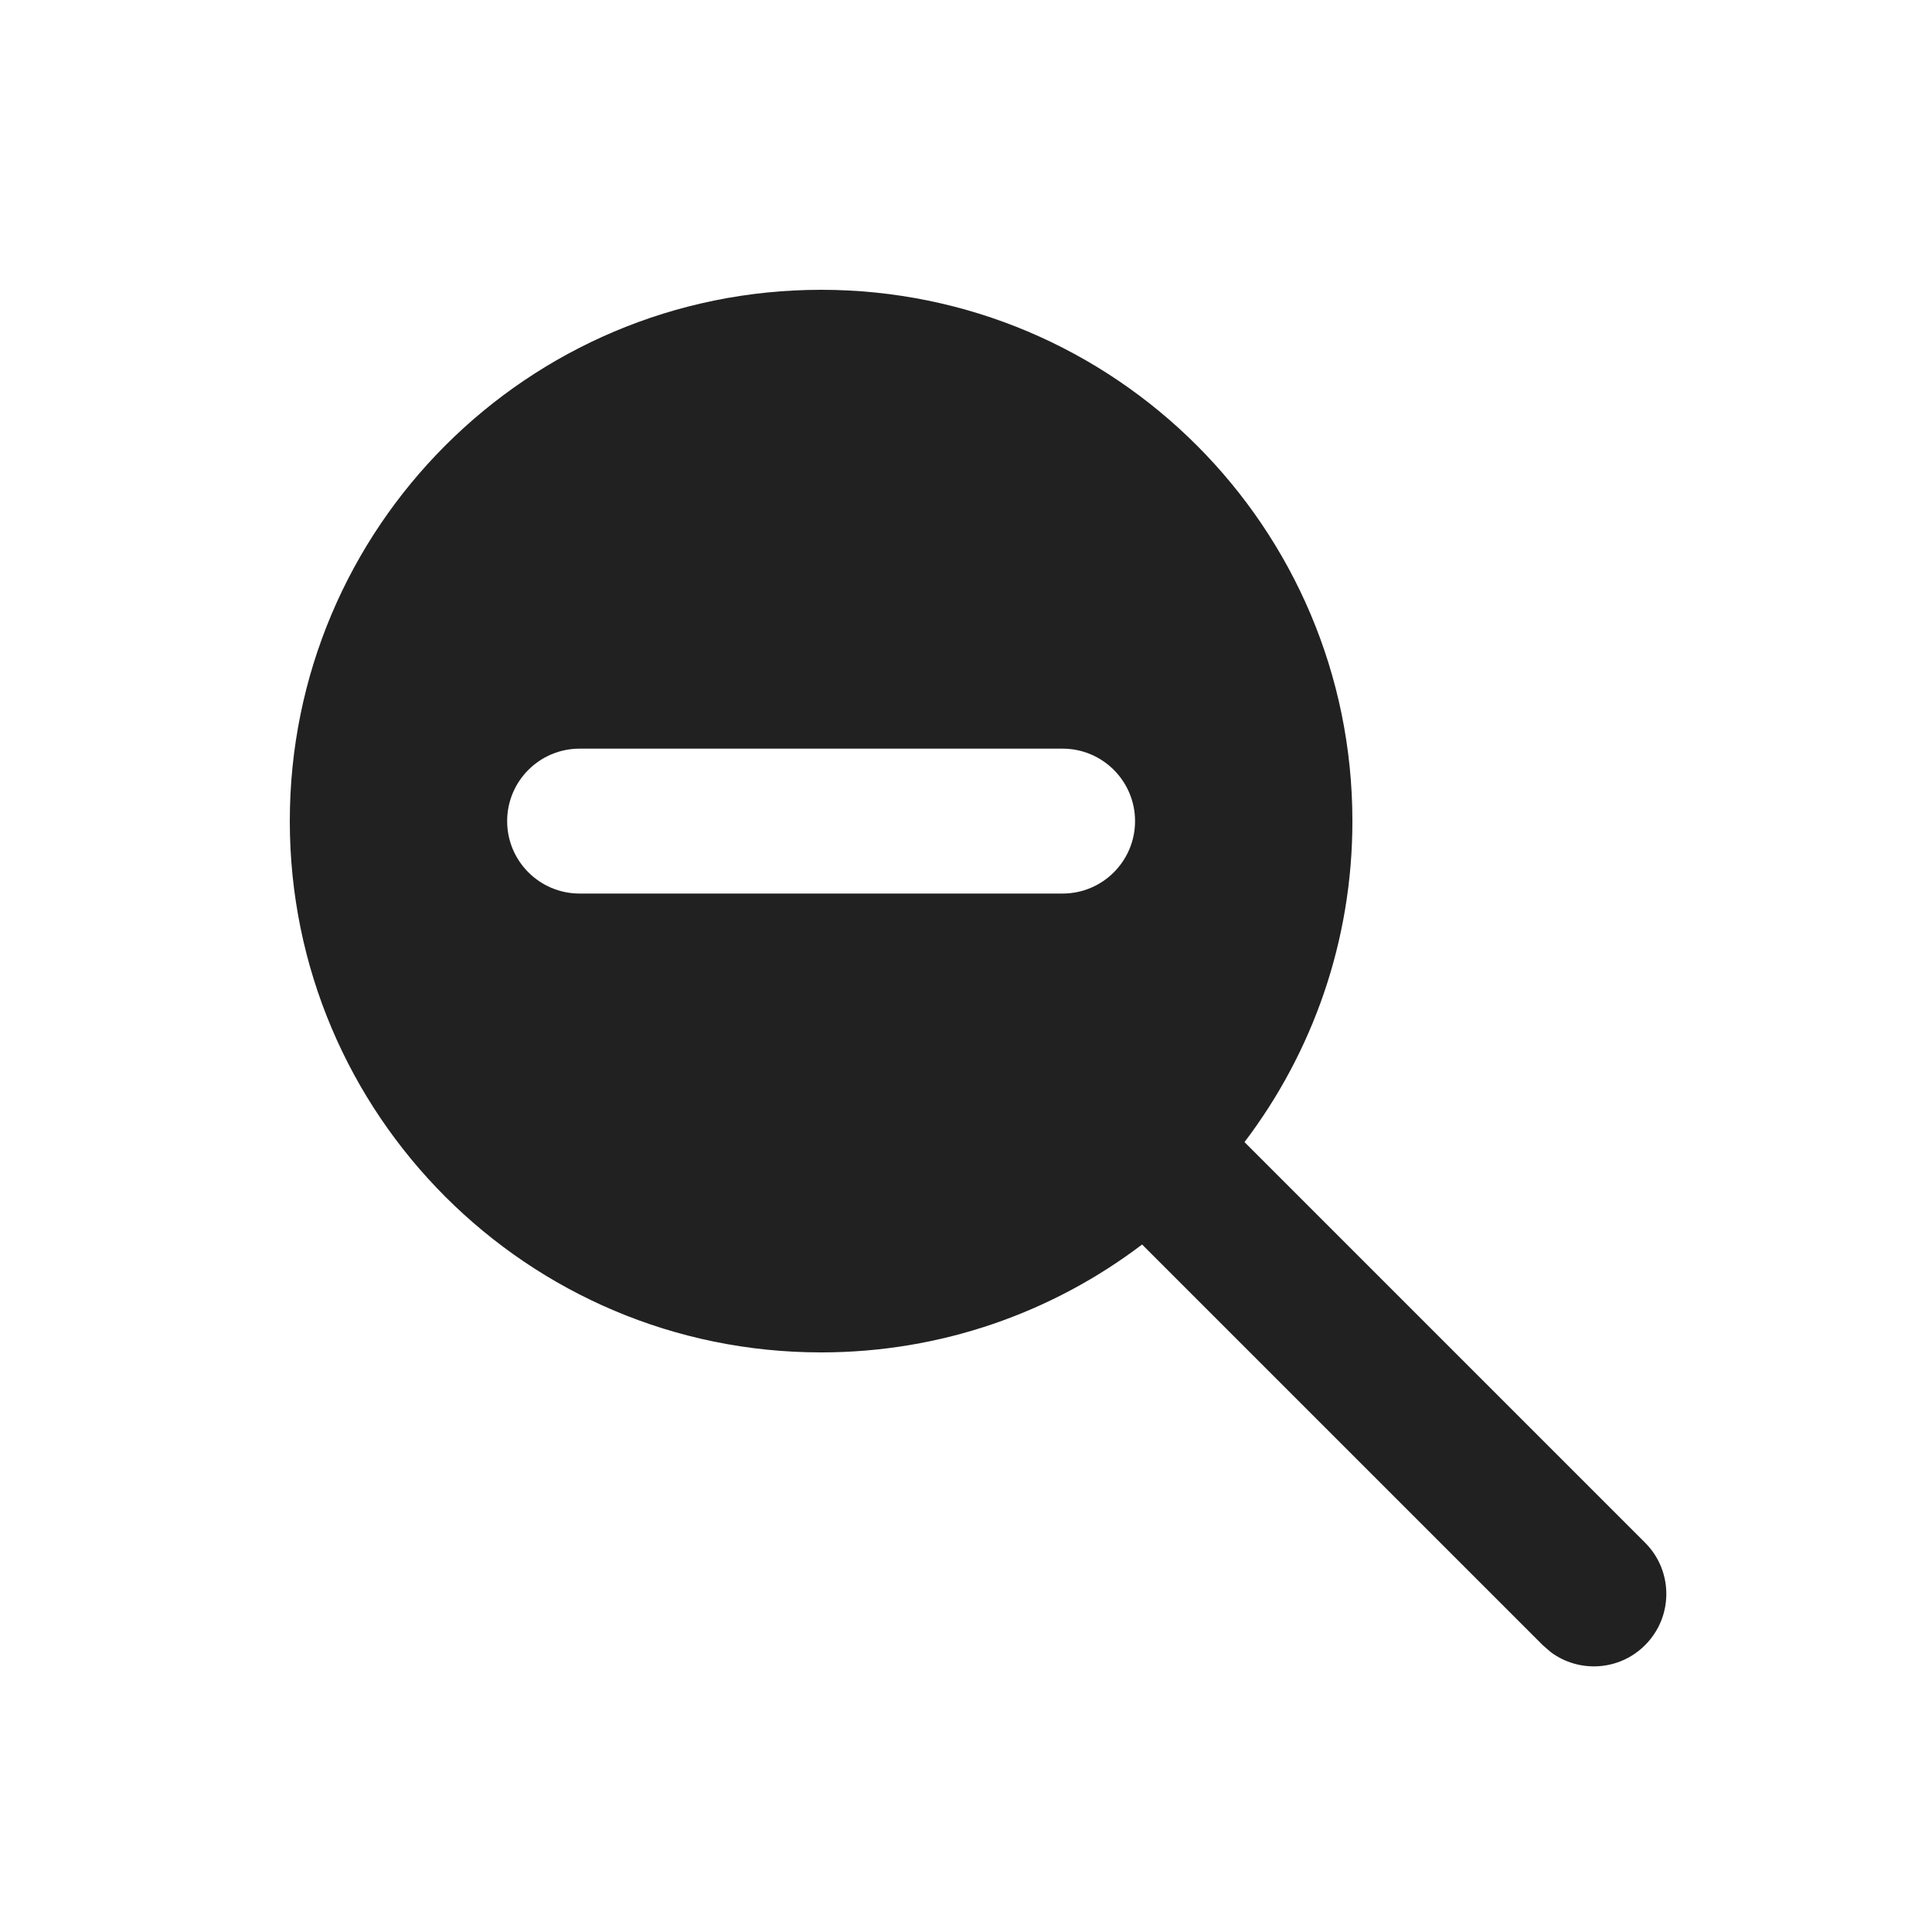
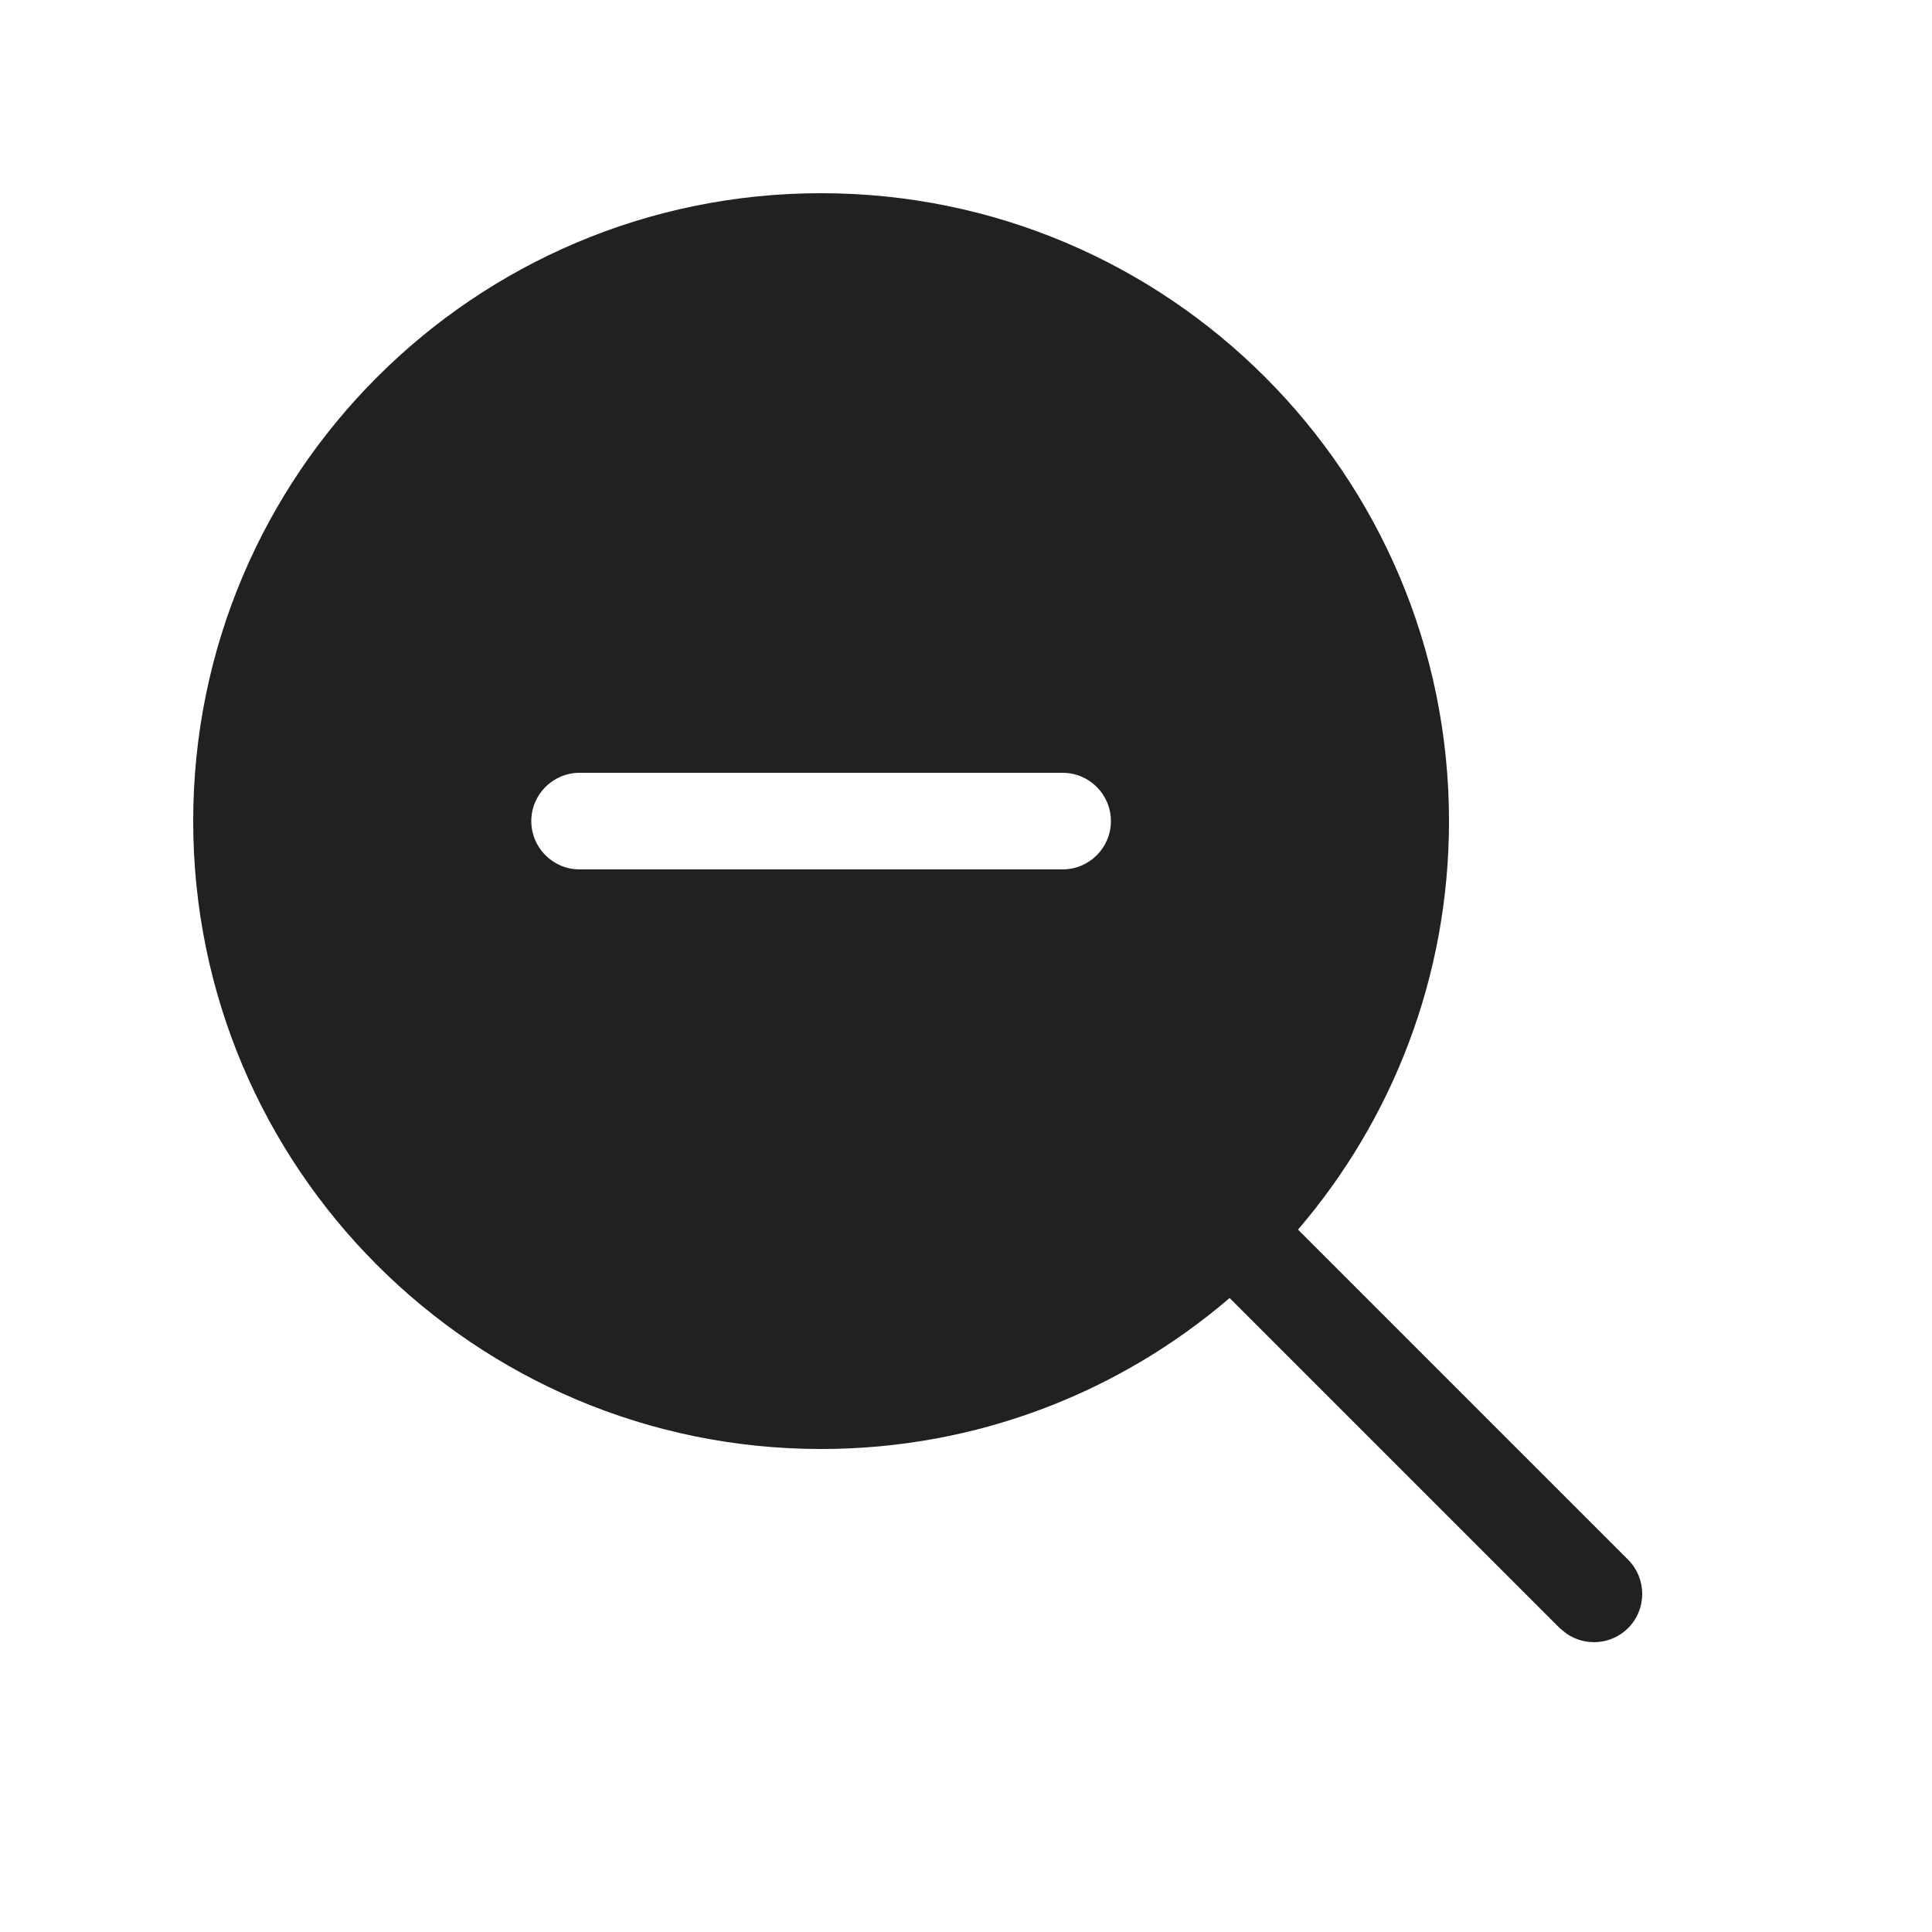
<svg xmlns="http://www.w3.org/2000/svg" viewBox="0 0 20 20" fill="none">
-   <path d="M14 8.5C14 5.462 11.538 3 8.5 3C5.462 3 3 5.462 3 8.5C3 11.538 5.462 14 8.5 14C9.748 14 10.899 13.584 11.823 12.883L15.97 17.03L16.054 17.103C16.347 17.321 16.764 17.297 17.03 17.03C17.323 16.737 17.323 16.263 17.03 15.97L12.883 11.823C13.584 10.899 14 9.748 14 8.5ZM11 7.75C11.414 7.75 11.75 8.086 11.75 8.5C11.75 8.914 11.414 9.25 11 9.25H6C5.586 9.25 5.25 8.914 5.25 8.5C5.25 8.086 5.586 7.75 6 7.75H11Z" fill="#212121" />
+   <path d="M8.5 2C12.09 2 15 4.91 15 8.5C15 10.115 14.411 11.593 13.437 12.729L16.854 16.146C17.049 16.342 17.049 16.658 16.854 16.854C16.68 17.027 16.411 17.046 16.216 16.911L16.146 16.854L12.729 13.437C11.593 14.411 10.115 15 8.5 15C4.91 15 2 12.09 2 8.5C2 4.91 4.91 2 8.5 2ZM6 8C5.724 8 5.5 8.224 5.5 8.5C5.5 8.776 5.724 9 6 9H11C11.276 9 11.5 8.776 11.5 8.5C11.5 8.224 11.276 8 11 8H6Z" fill="#212121" />
</svg>
